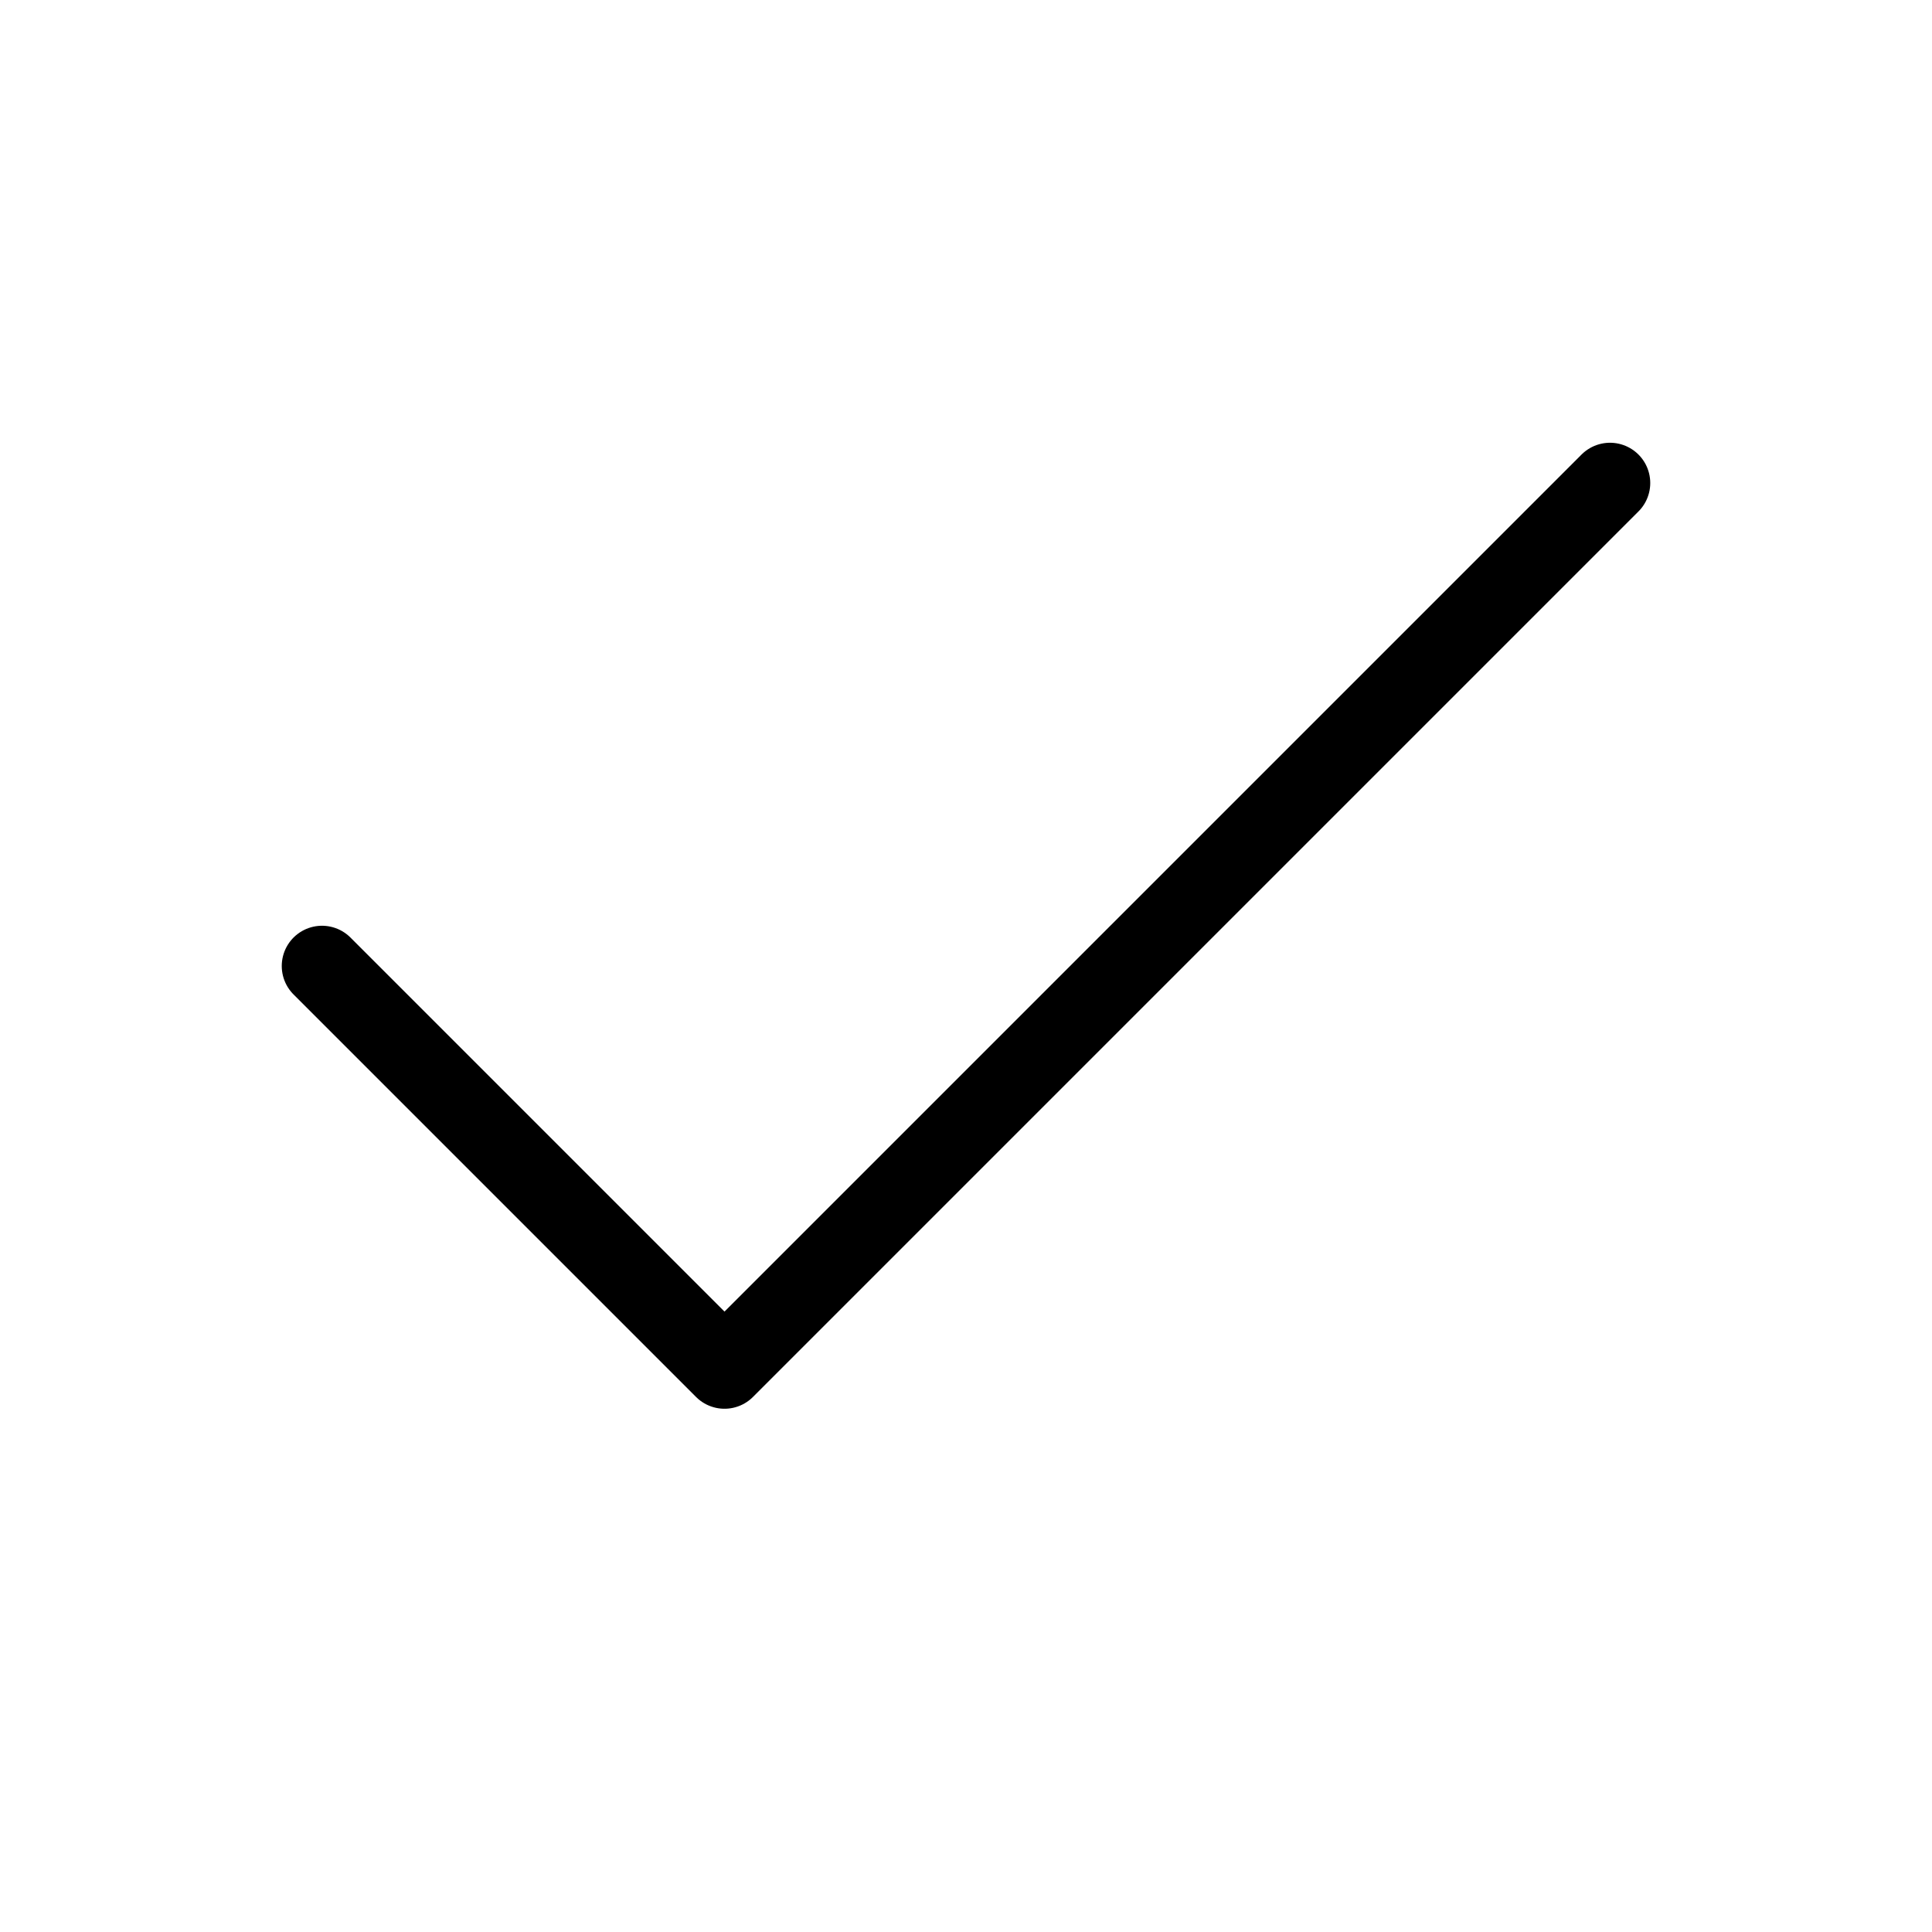
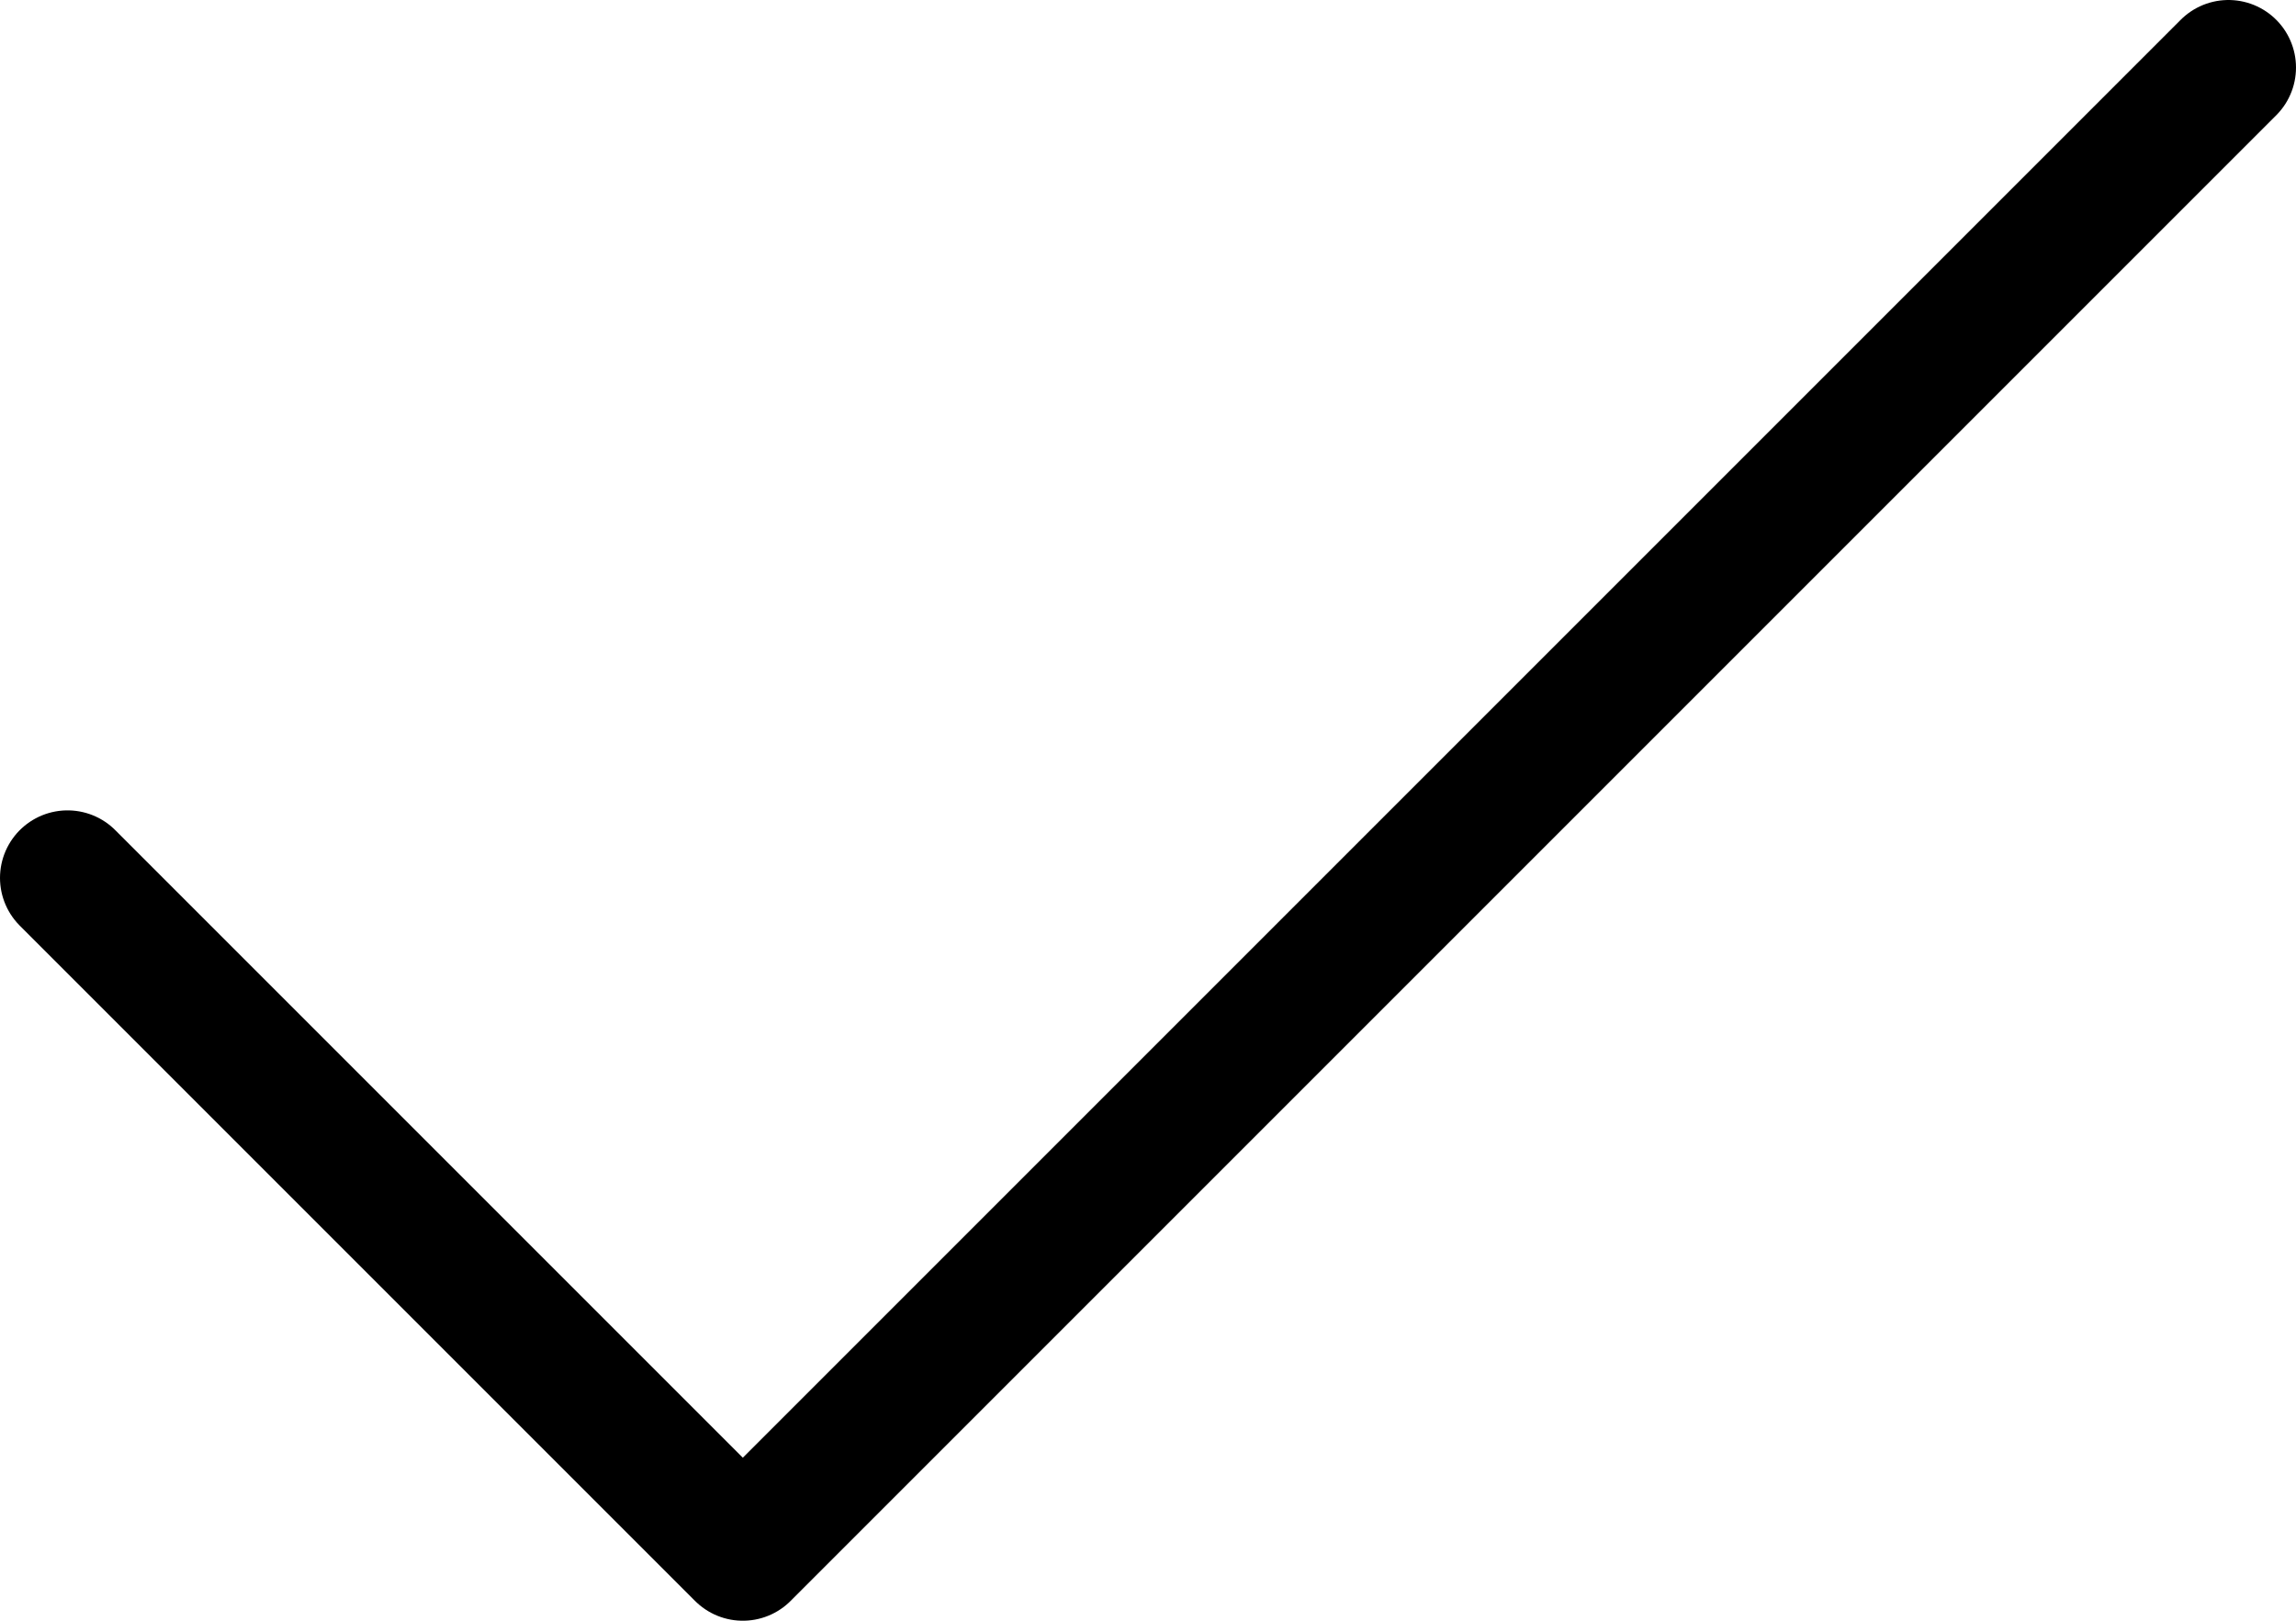
- <svg xmlns="http://www.w3.org/2000/svg" width="24" height="24" fill="none" stroke="currentColor" stroke-linecap="round" stroke-linejoin="round" class="rx-icons rxicons-check">
-   <path d="M20 6 9 17l-5-5" />
+ <svg xmlns="http://www.w3.org/2000/svg" width="17" height="12" fill="none" stroke="currentColor" stroke-linecap="round" stroke-linejoin="round" class="rx-icons rxicons-check">
+   <path d="m16.5.5-11 11-5-5" />
</svg>
